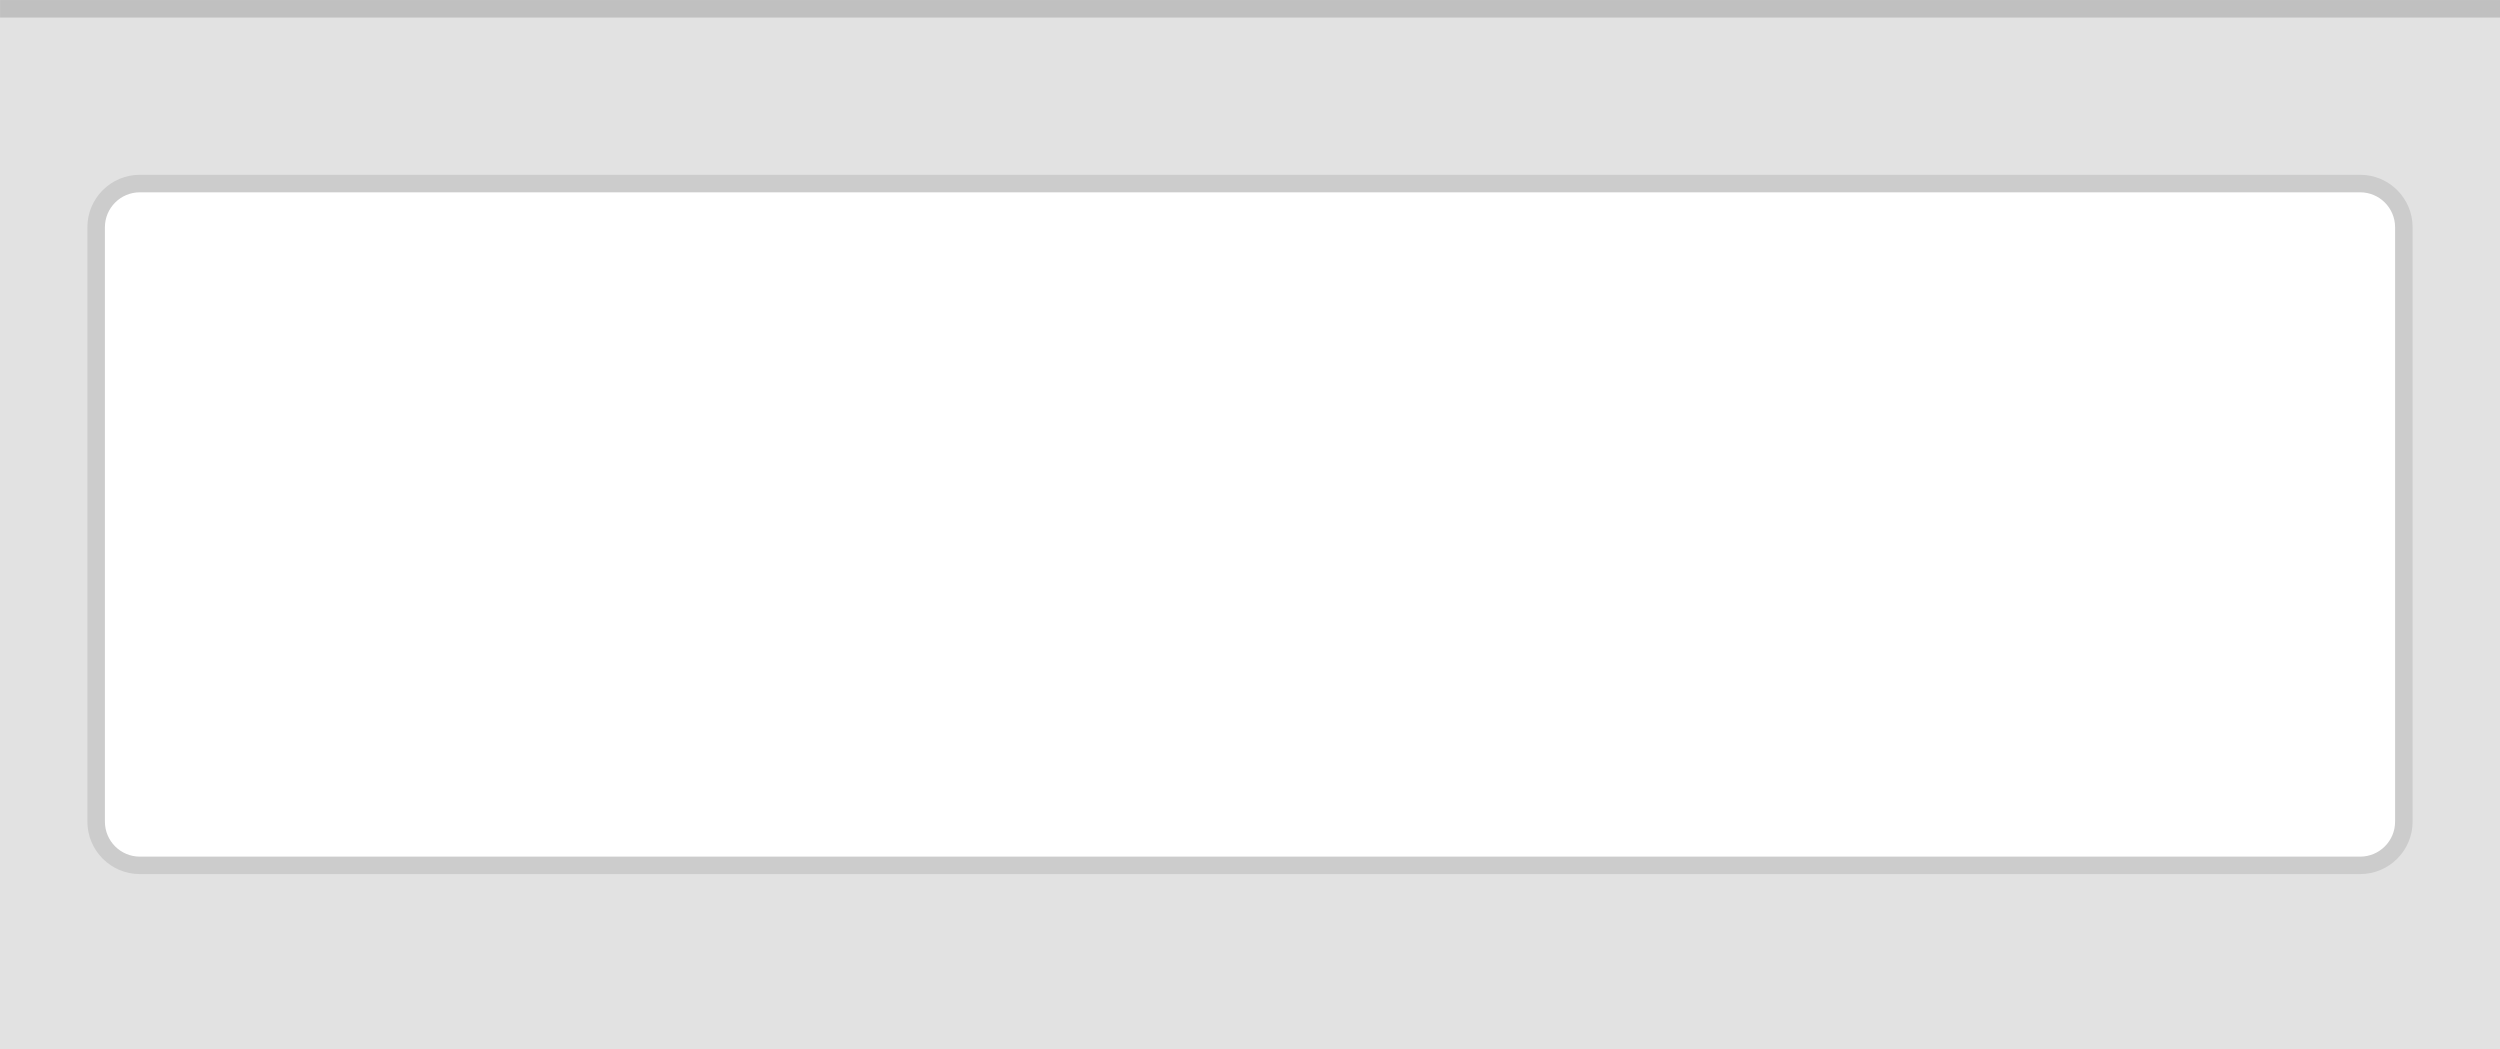
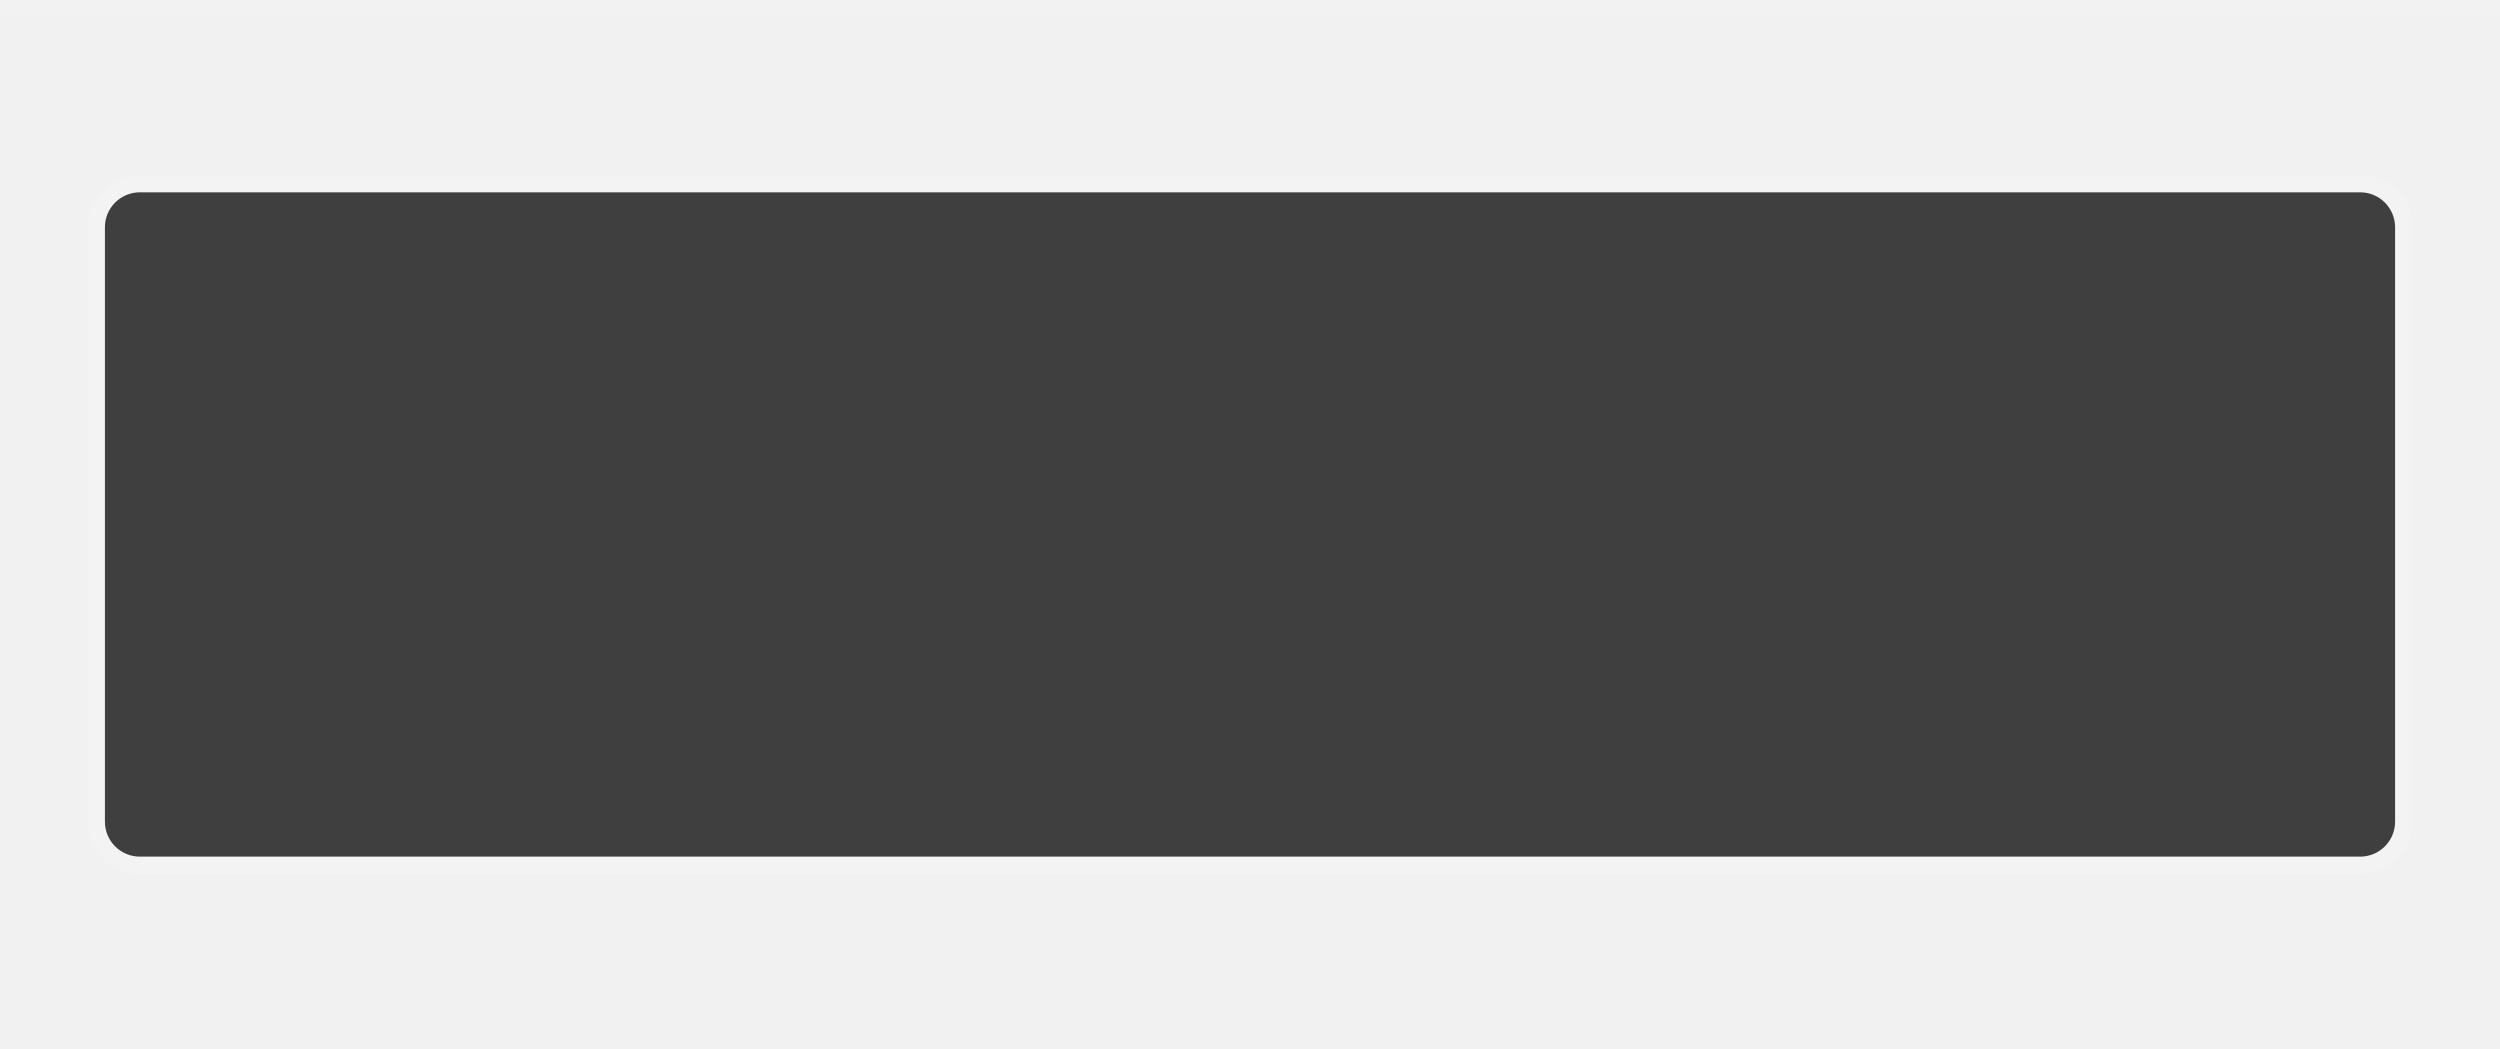
<svg xmlns="http://www.w3.org/2000/svg" width="143" height="60" viewBox="0 0 37.835 15.875" version="1.1" id="svg5">
  <defs id="defs2" />
  <g id="layer1">
    <g id="g2413" transform="translate(-1.5875,-3.439583)">
-       <path id="rect3629" style="opacity:0.06;fill:#000000;fill-opacity:1;stroke:none;stroke-width:1.056;stroke-linecap:round;stroke-linejoin:round;stroke-miterlimit:4;stroke-dasharray:none;stroke-opacity:0.988;paint-order:stroke markers fill" d="M 1.587,3.44 V 19.315 H 39.423 V 3.44 Z" />
-       <rect style="opacity:0.15;fill:#000000;fill-opacity:1;stroke:none;stroke-width:0.567;stroke-linecap:round;stroke-linejoin:round;stroke-miterlimit:4;stroke-dasharray:none;stroke-opacity:0.988;paint-order:stroke markers fill" id="rect2759" width="37.835" height="0.265" x="1.588" y="3.44" rx="0" ry="0" />
-       <rect style="opacity:0.1;fill:#000000;stroke:none;stroke-width:0.479;stroke-linecap:round;stroke-linejoin:round;paint-order:stroke fill markers" id="rect1110" width="35.19" height="10.583" x="2.91" y="6.085" rx="0.794" ry="0.794" />
-       <rect style="fill:#ffffff;stroke:none;stroke-width:0.46;stroke-linecap:round;stroke-linejoin:round;paint-order:stroke fill markers" id="rect2236" width="34.66" height="10.054" x="3.175" y="6.35" rx="0.529" ry="0.529" />
+       <path id="rect3629" style="opacity:0.06;fill:#ffffff;fill-opacity:1;stroke:none;stroke-width:1.056;stroke-linecap:round;stroke-linejoin:round;stroke-miterlimit:4;stroke-dasharray:none;stroke-opacity:0.988;paint-order:stroke markers fill" d="M 1.587,3.44 V 19.315 H 39.423 V 3.44 Z" />
+       <rect style="opacity:0.1;fill:#ffffff;fill-opacity:1;stroke:none;stroke-width:0.567;stroke-linecap:round;stroke-linejoin:round;stroke-miterlimit:4;stroke-dasharray:none;stroke-opacity:0.988;paint-order:stroke markers fill" id="rect2759" width="37.835" height="0.265" x="1.588" y="3.44" rx="0" ry="0" />
+       <rect style="opacity:0.17;fill:#ffffff;stroke:none;stroke-width:0.479;stroke-linecap:round;stroke-linejoin:round;paint-order:stroke fill markers" id="rect1110" width="35.19" height="10.583" x="2.91" y="6.085" rx="0.794" ry="0.794" />
+       <rect style="fill:#3f3f3f;fill-opacity:1;stroke:none;stroke-width:0.46;stroke-linecap:round;stroke-linejoin:round;paint-order:stroke fill markers" id="rect2236" width="34.66" height="10.054" x="3.175" y="6.35" rx="0.529" ry="0.529" />
    </g>
  </g>
</svg>
